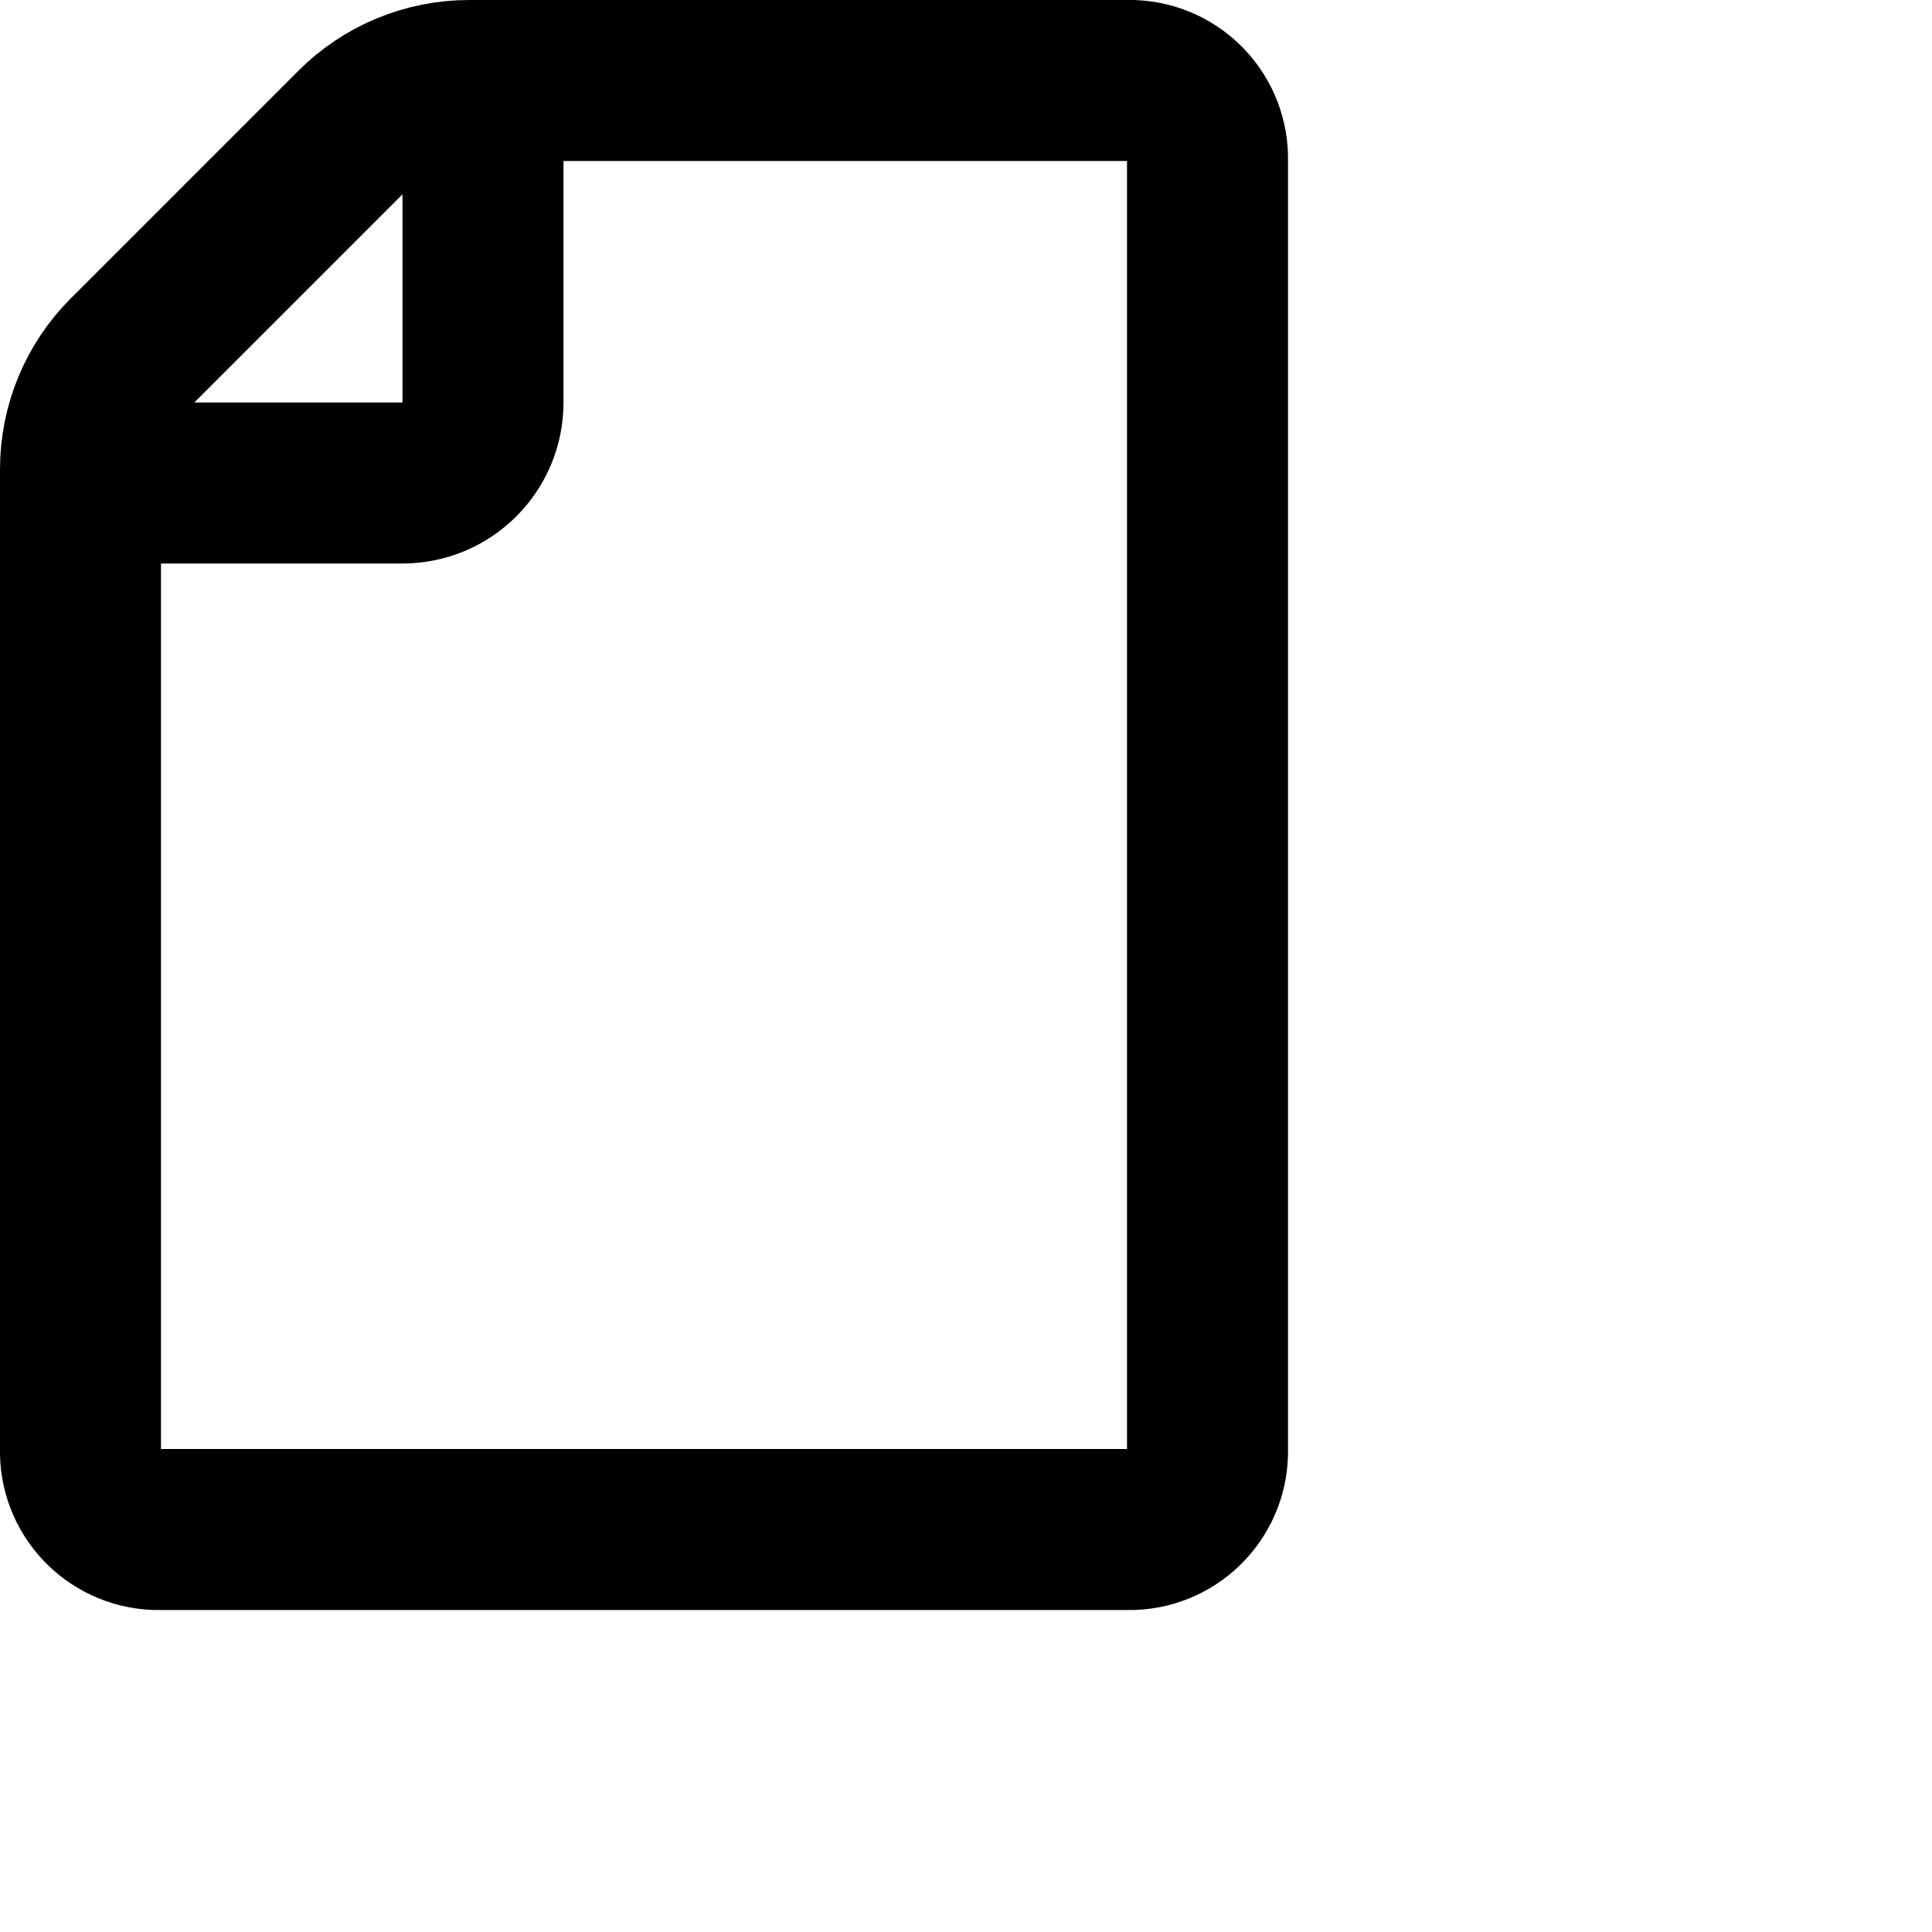
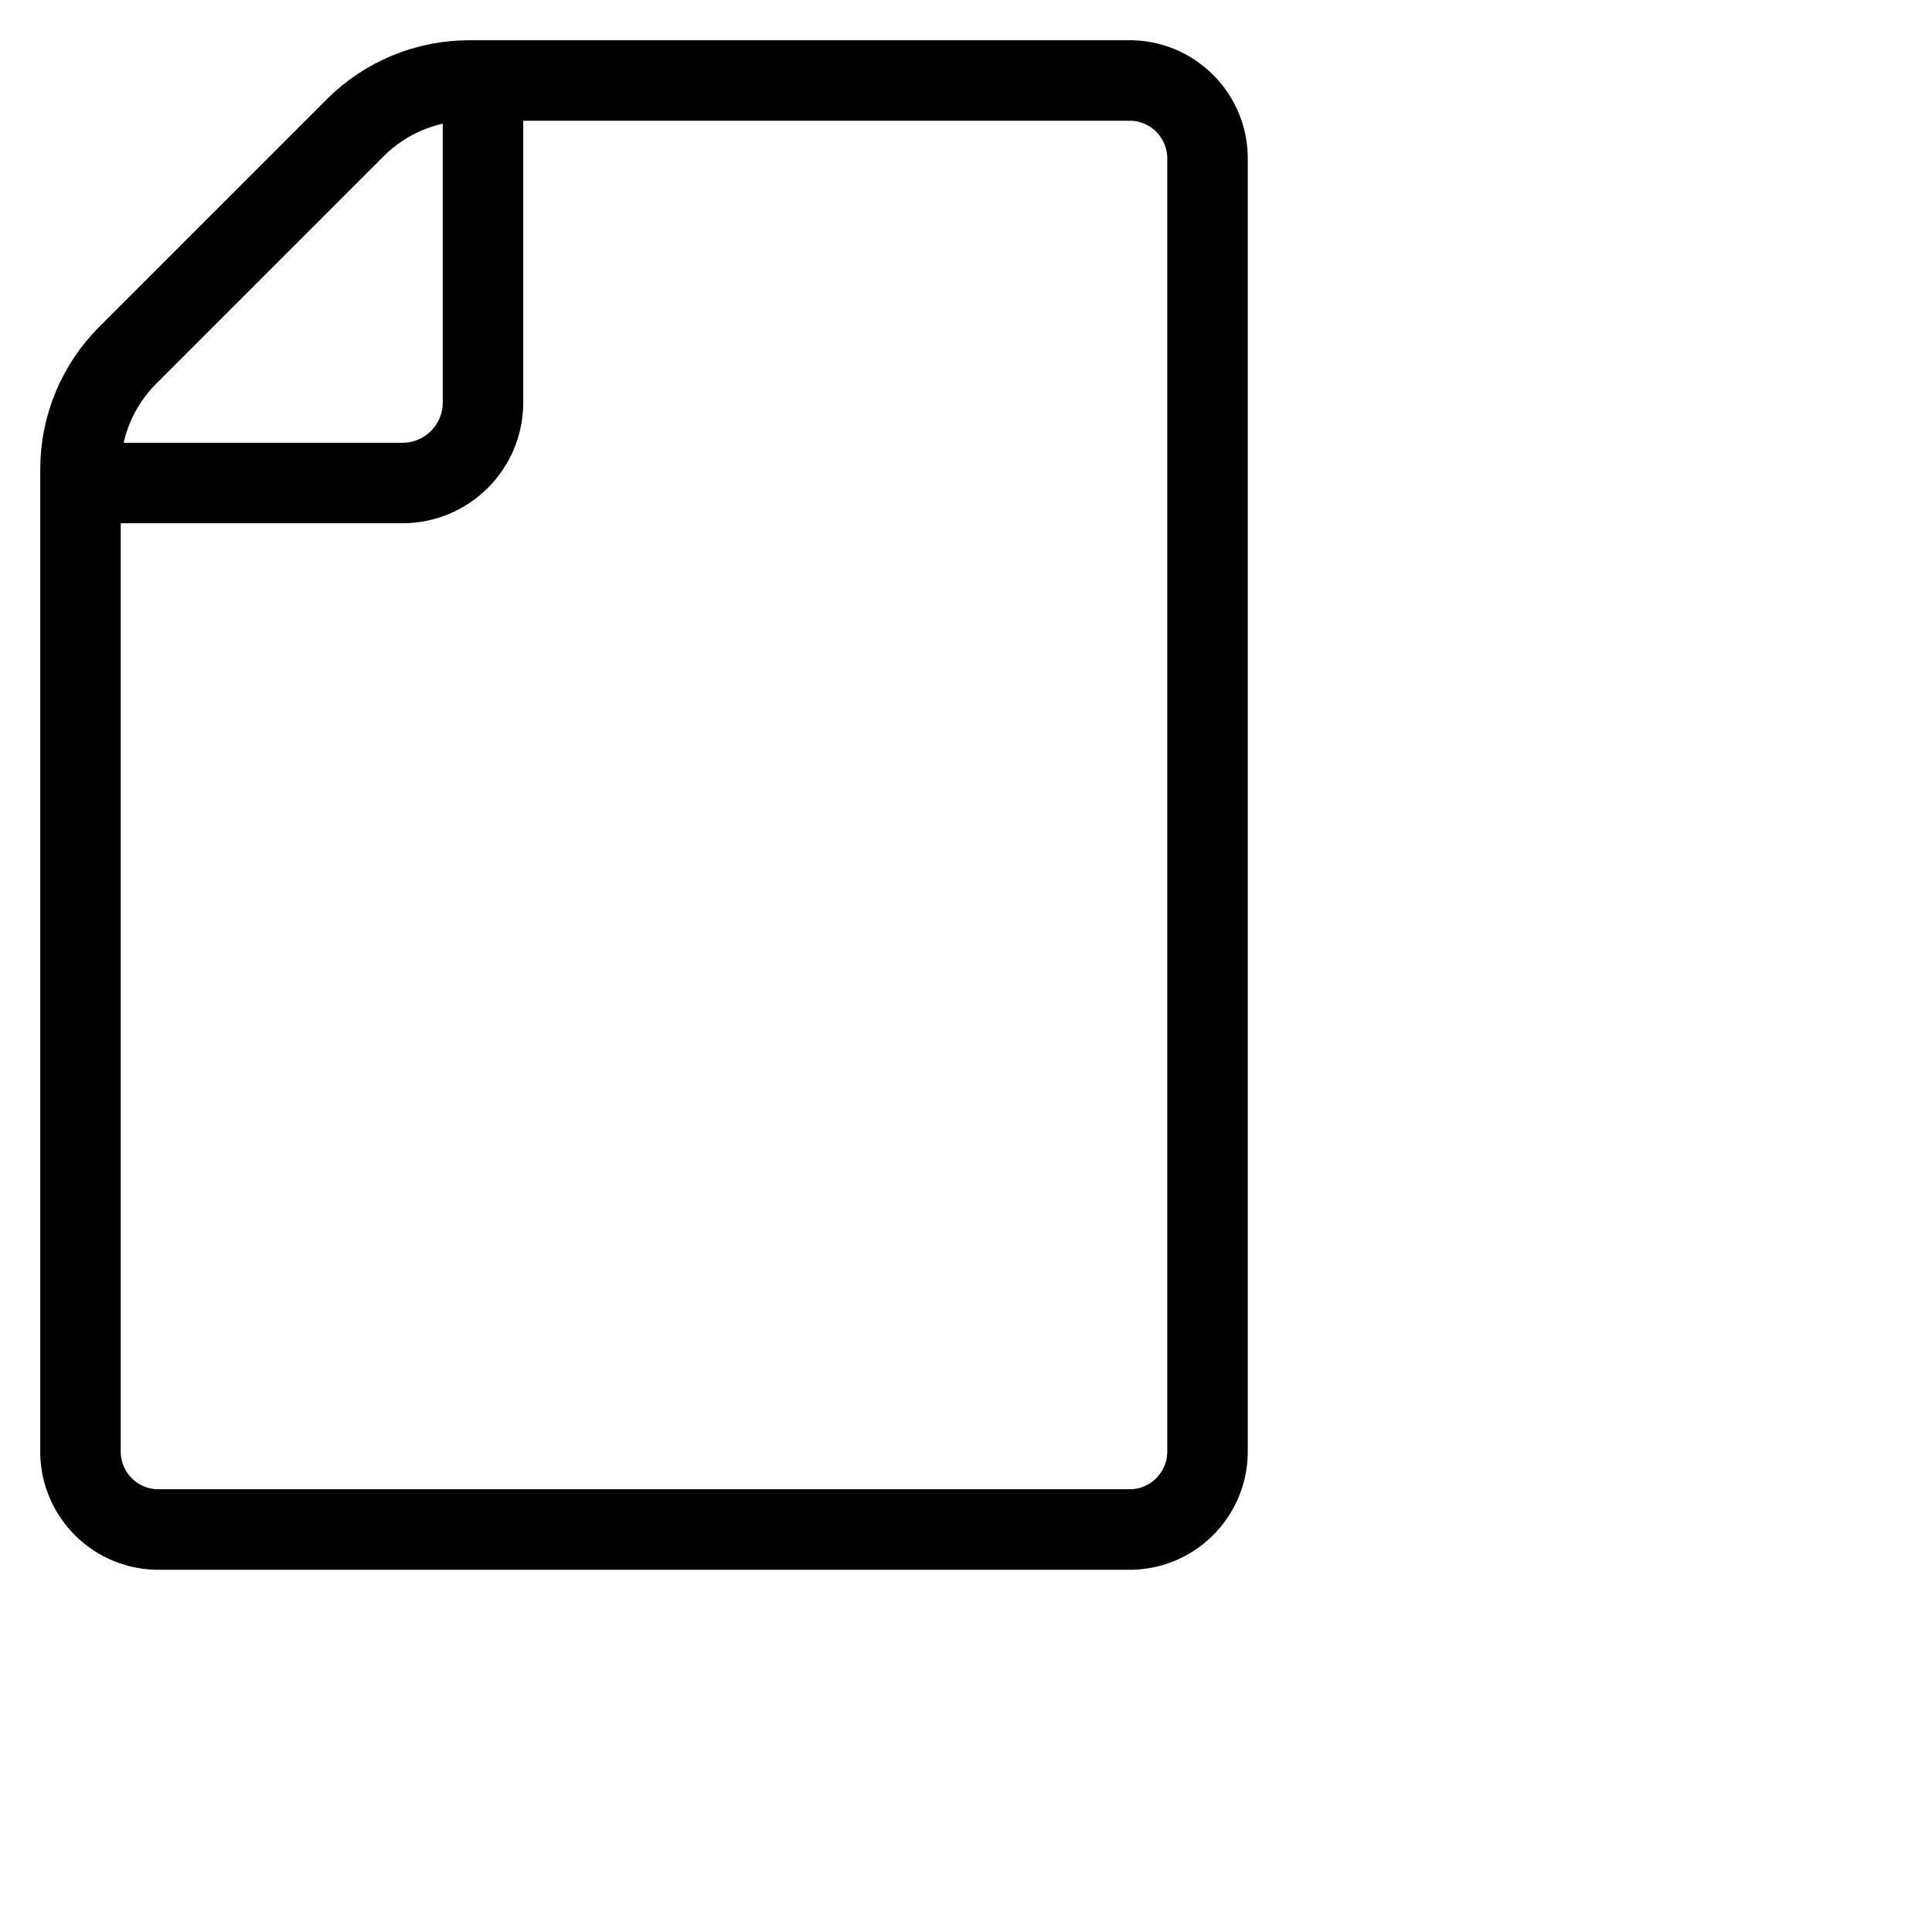
<svg xmlns="http://www.w3.org/2000/svg" class="h-5 w-5" fill="none" viewBox="0 0 24 24" stroke="currentColor">
-   <path stroke="currentColor" stroke-linejoin="round" stroke-width="2" d="M6 1v4a1 1 0 0 1-1 1H1m14-4v16a.97.97 0 0 1-.933 1H1.933A.97.97 0 0 1 1 18V5.828a2 2 0 0 1 .586-1.414l2.828-2.828A2 2 0 0 1 5.828 1h8.239A.97.97 0 0 1 15 2Z" />
+   <path stroke="currentColor" strokeLinejoin="round" strokeWidth="2" d="M6 1v4a1 1 0 0 1-1 1H1m14-4v16a.97.97 0 0 1-.933 1H1.933A.97.97 0 0 1 1 18V5.828a2 2 0 0 1 .586-1.414l2.828-2.828A2 2 0 0 1 5.828 1h8.239A.97.97 0 0 1 15 2Z" />
</svg>
